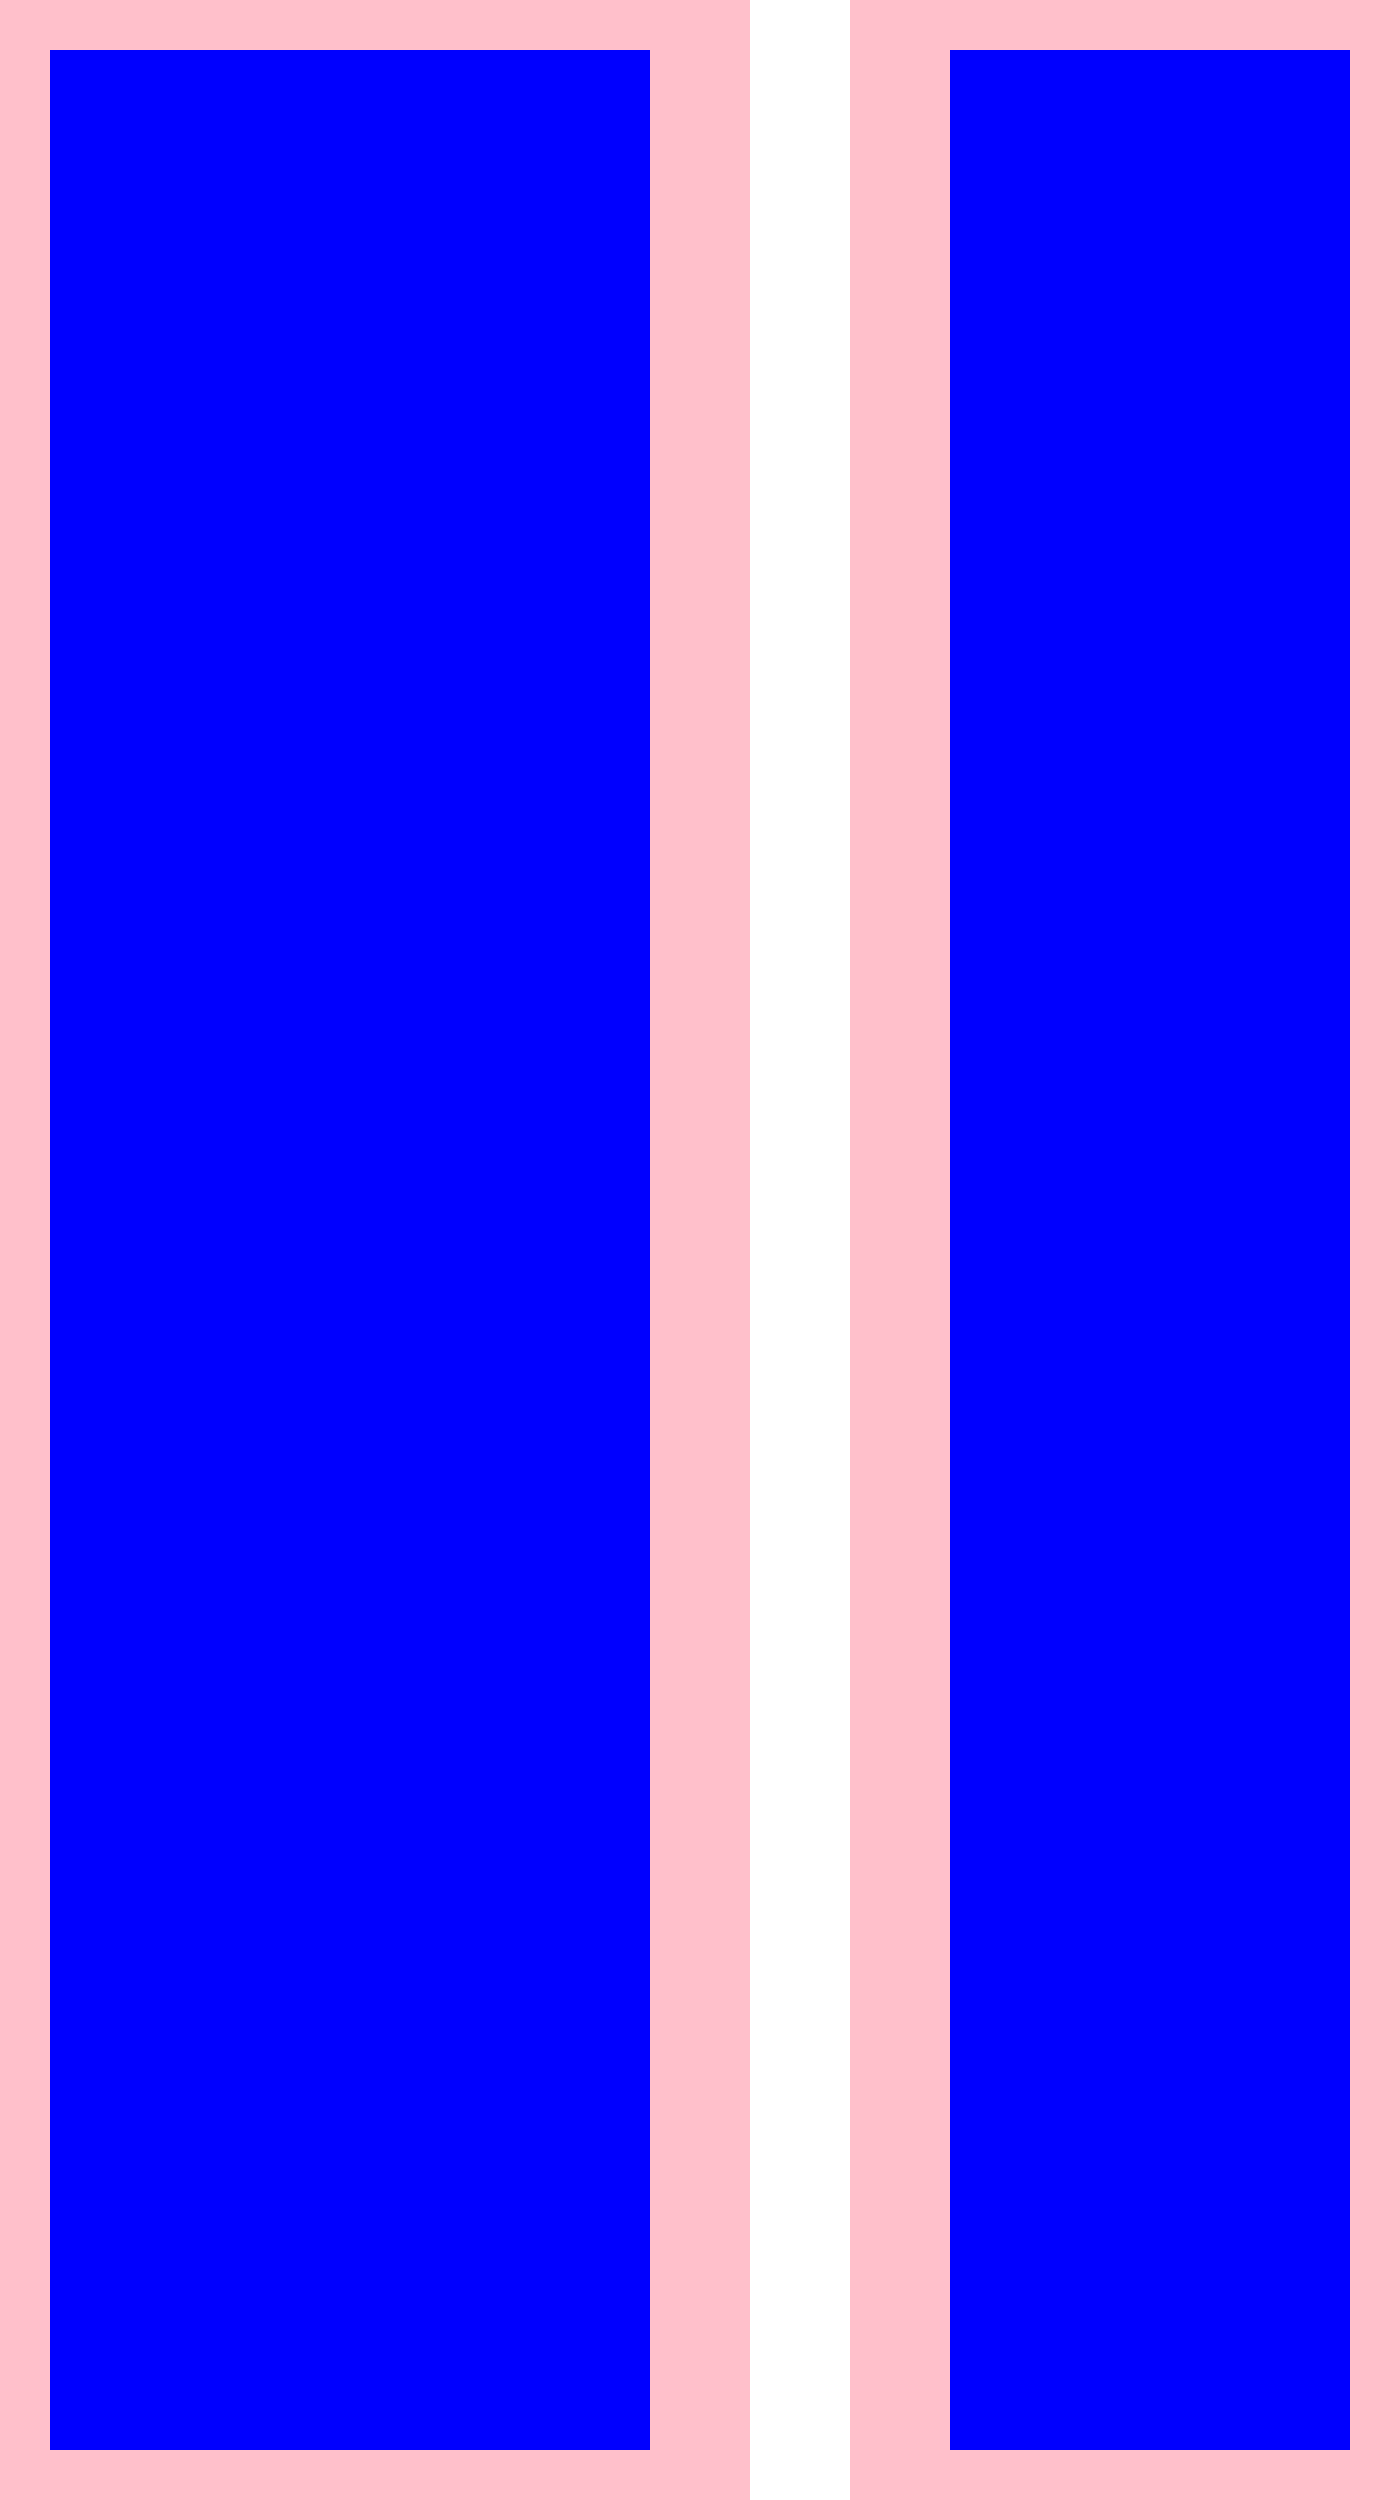
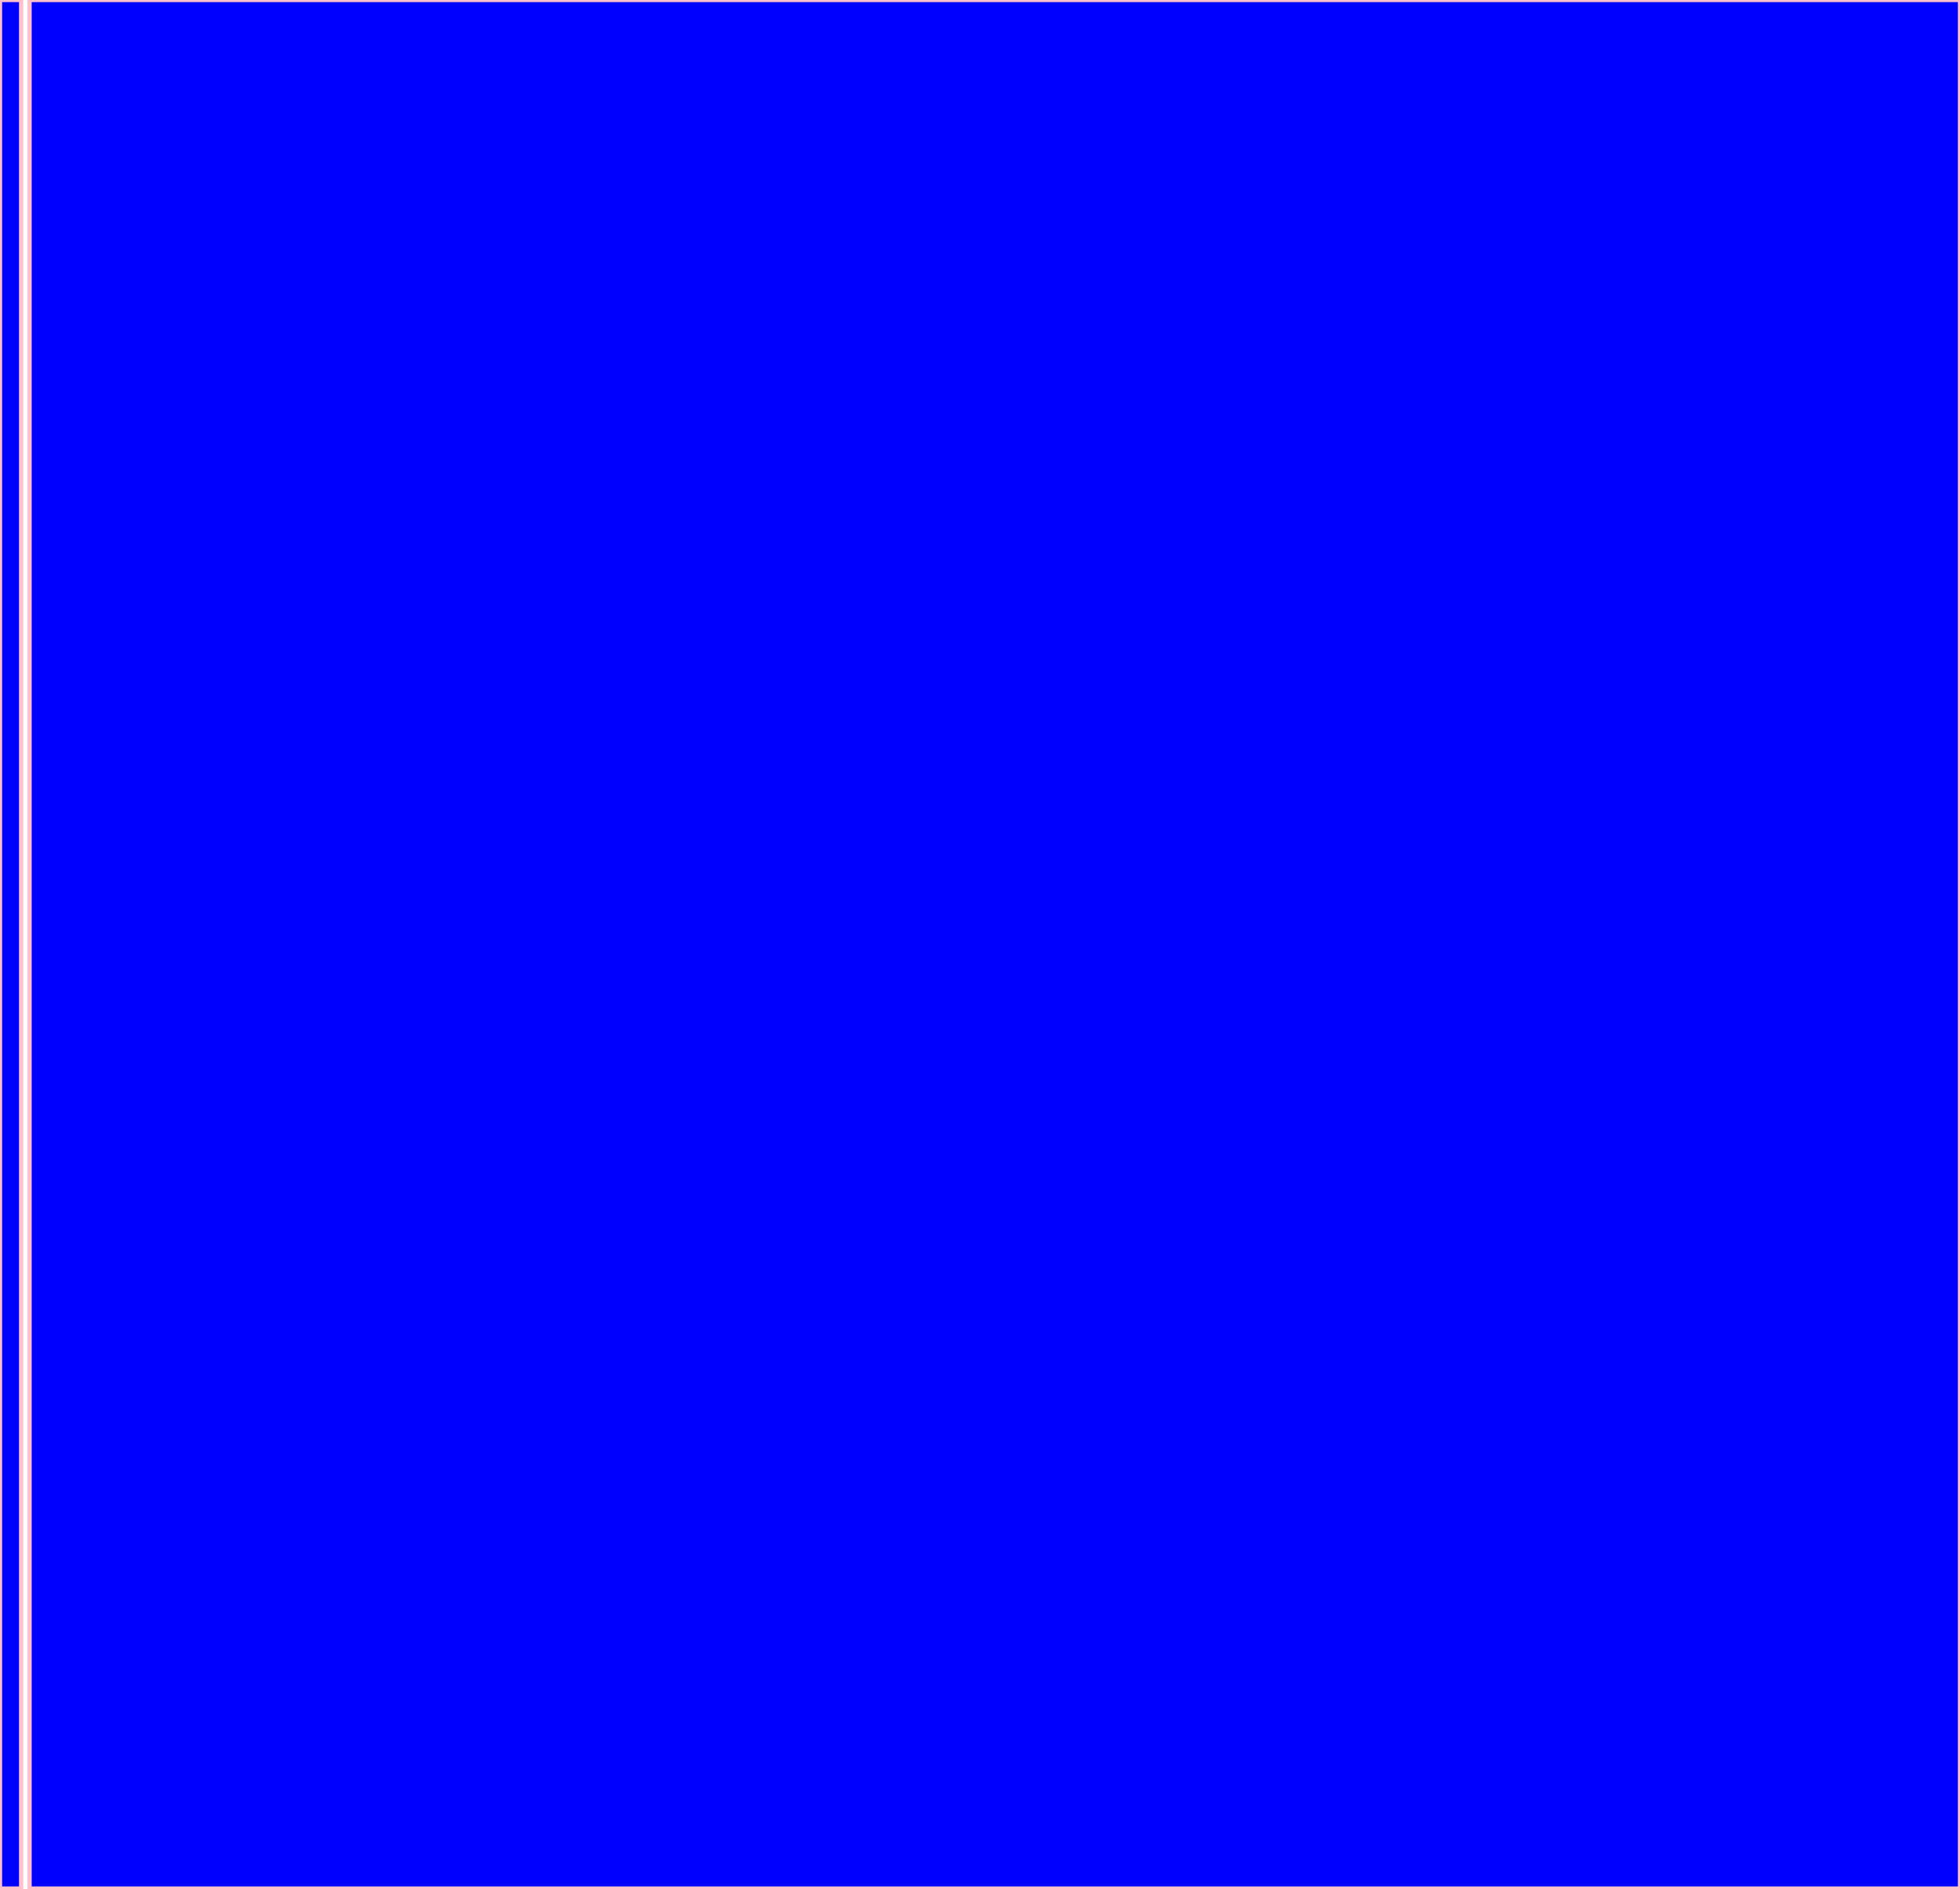
- <svg xmlns="http://www.w3.org/2000/svg" width="14" height="25">
-   <rect x="0" y="0" width="7" height="25" style="fill:blue; stroke:pink; stroke - width:1; fill - opacity:0.1; stroke - opacity:0.9" />
-   <rect x="9" y="0" width="5" height="25" style="fill:blue; stroke:pink; stroke - width:1; fill - opacity:0.1; stroke - opacity:0.9" />
+ <svg xmlns="http://www.w3.org/2000/svg" width="464" height="447">
+   <rect x="0" y="0" width="5" height="447" style="fill:blue; stroke:pink; stroke - width:1; fill - opacity:0.1; stroke - opacity:0.9" />
+   <rect x="7" y="0" width="457" height="447" style="fill:blue; stroke:pink; stroke - width:1; fill - opacity:0.1; stroke - opacity:0.9" />
</svg>
